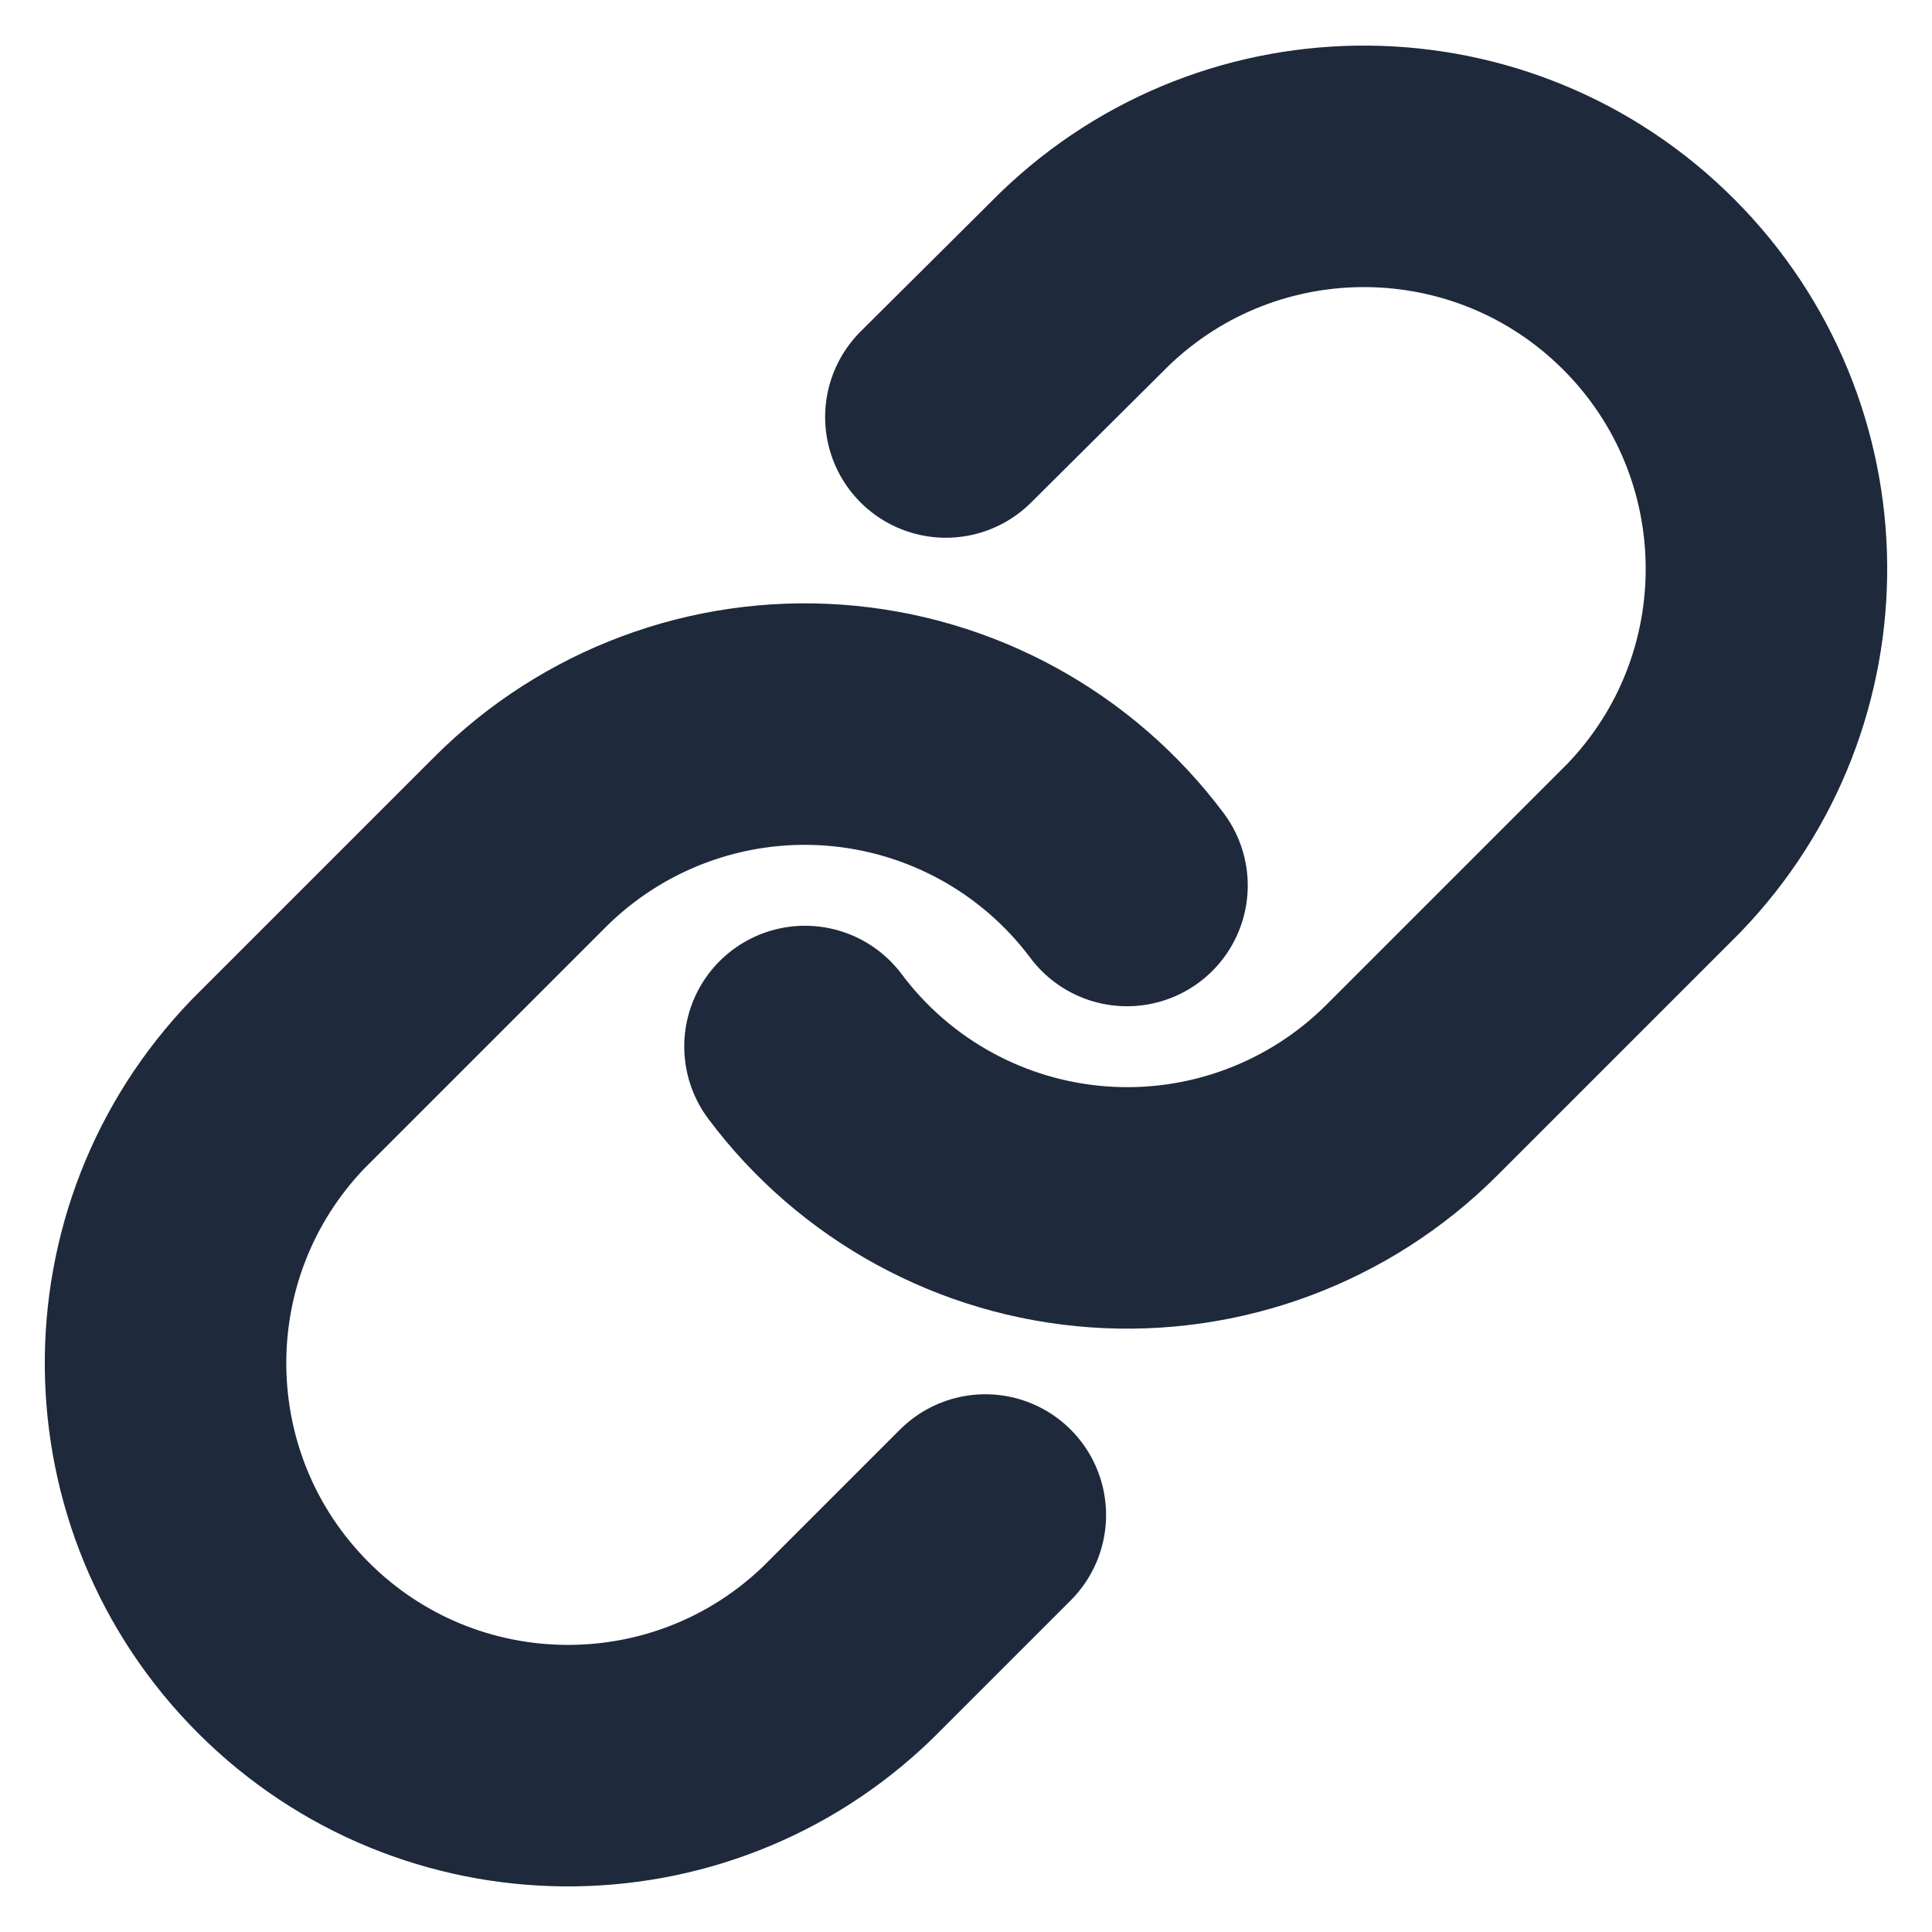
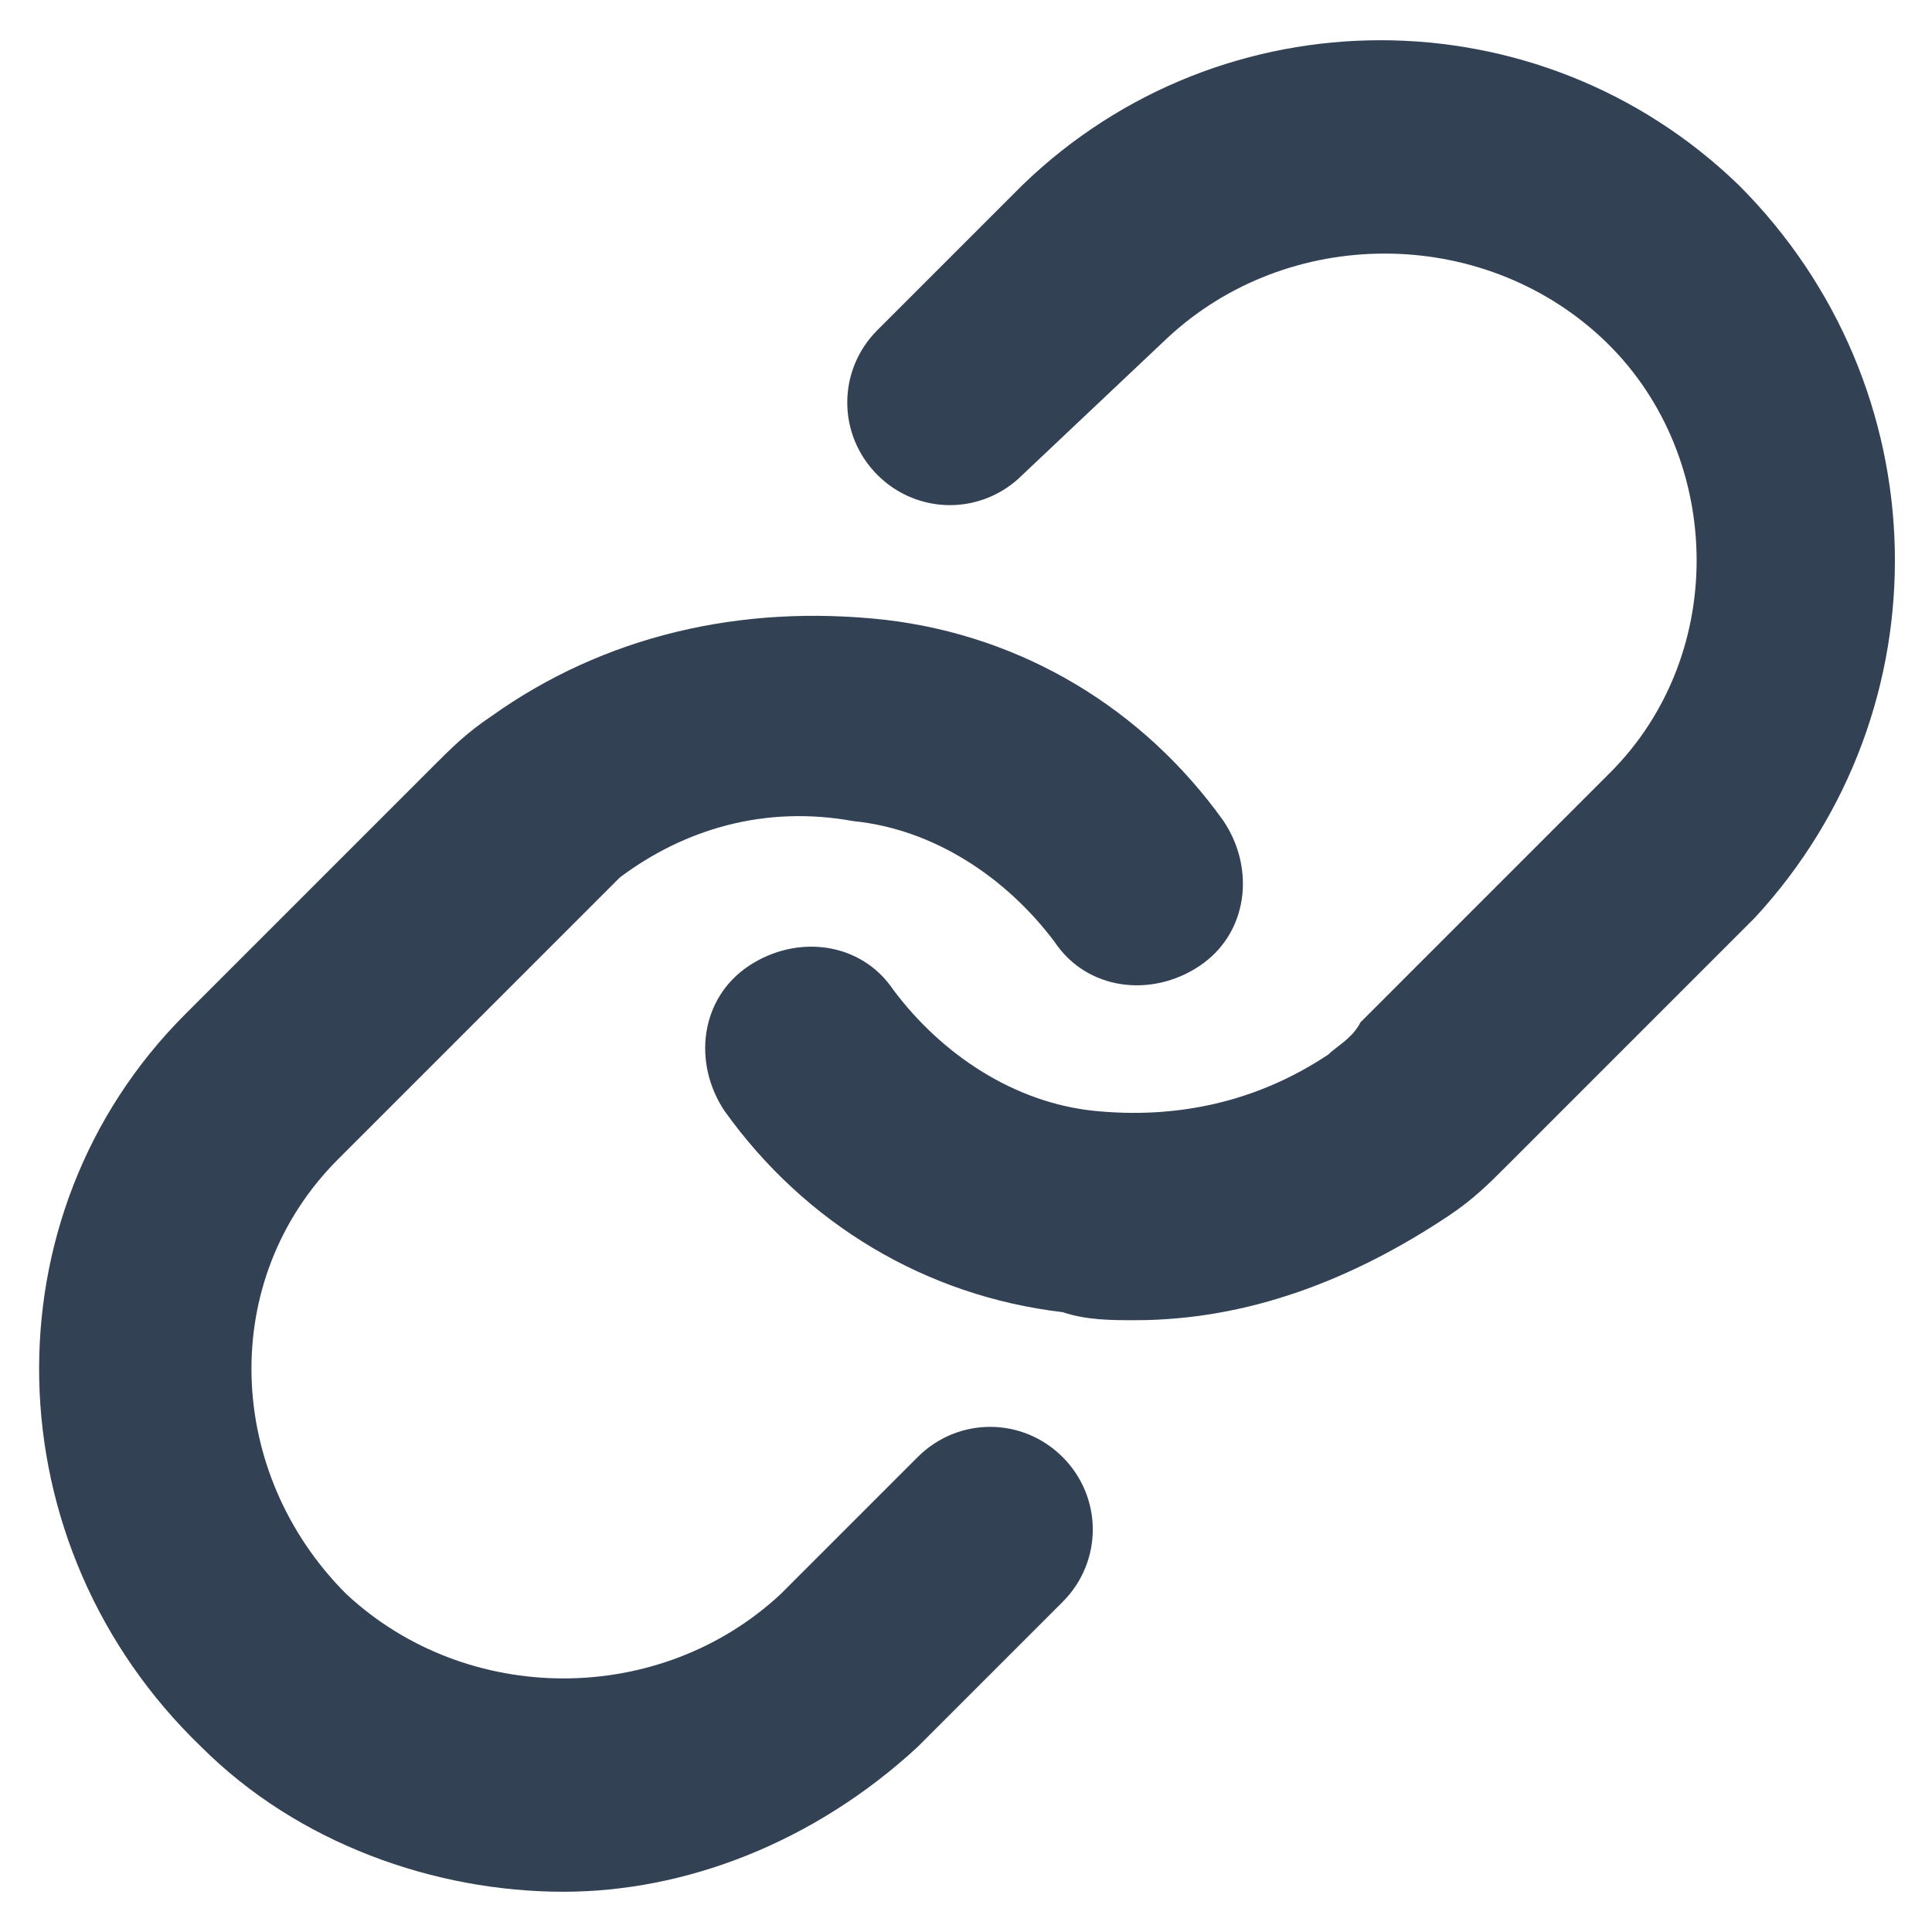
- <svg xmlns="http://www.w3.org/2000/svg" width="24" height="24" fill="none" stroke="#1E293B" stroke-width="3" stroke-linecap="round" stroke-linejoin="round">
-   <path d="M10 13a5 5 0 0 0 7.54.54l3-3a5 5 0 0 0-7.07-7.07l-1.72 1.71" />
-   <path d="M14 11a5 5 0 0 0-7.54-.54l-3 3a5 5 0 0 0 7.07 7.07l1.71-1.71" />
+ <svg xmlns="http://www.w3.org/2000/svg" height="24" width="24" viewBox="0 0 24 24">
+   <path fill="#334155" d="M14.1 16.4c-.3 0-.6 0-.9-.1-1.7-.2-3.2-1.1-4.2-2.5-.4-.6-.3-1.4.3-1.8.6-.4 1.4-.3 1.8.3.6.8 1.5 1.4 2.5 1.5 1 .1 2-.1 2.9-.7.1-.1.3-.2.4-.4L20 9.6c1.5-1.5 1.4-4-.1-5.4-1.5-1.4-3.9-1.4-5.4 0l-1.8 1.7c-.5.5-1.3.5-1.8 0s-.5-1.3 0-1.8l1.8-1.8a6.4 6.4 0 0 1 8.9 0c2.5 2.5 2.6 6.5.2 9.1l-3.1 3.1c-.2.2-.4.4-.7.6-1.2.8-2.5 1.3-3.9 1.3zm-2.7 5.3 1.8-1.8c.5-.5.5-1.3 0-1.8s-1.3-.5-1.8 0l-1.7 1.7c-1.5 1.4-3.9 1.4-5.4 0-1.5-1.5-1.6-3.9-.1-5.4l3.1-3.1.4-.4c.8-.6 1.8-.9 2.9-.7 1 .1 1.9.7 2.5 1.5.4.6 1.2.7 1.8.3.6-.4.7-1.2.3-1.8-1-1.4-2.5-2.3-4.2-2.5-1.8-.2-3.5.2-4.9 1.2-.3.2-.5.4-.7.6l-3.1 3.1c-2.5 2.5-2.4 6.6.2 9.1 1.2 1.2 2.9 1.8 4.5 1.8 1.5 0 3.1-.6 4.4-1.8z" />
</svg>
